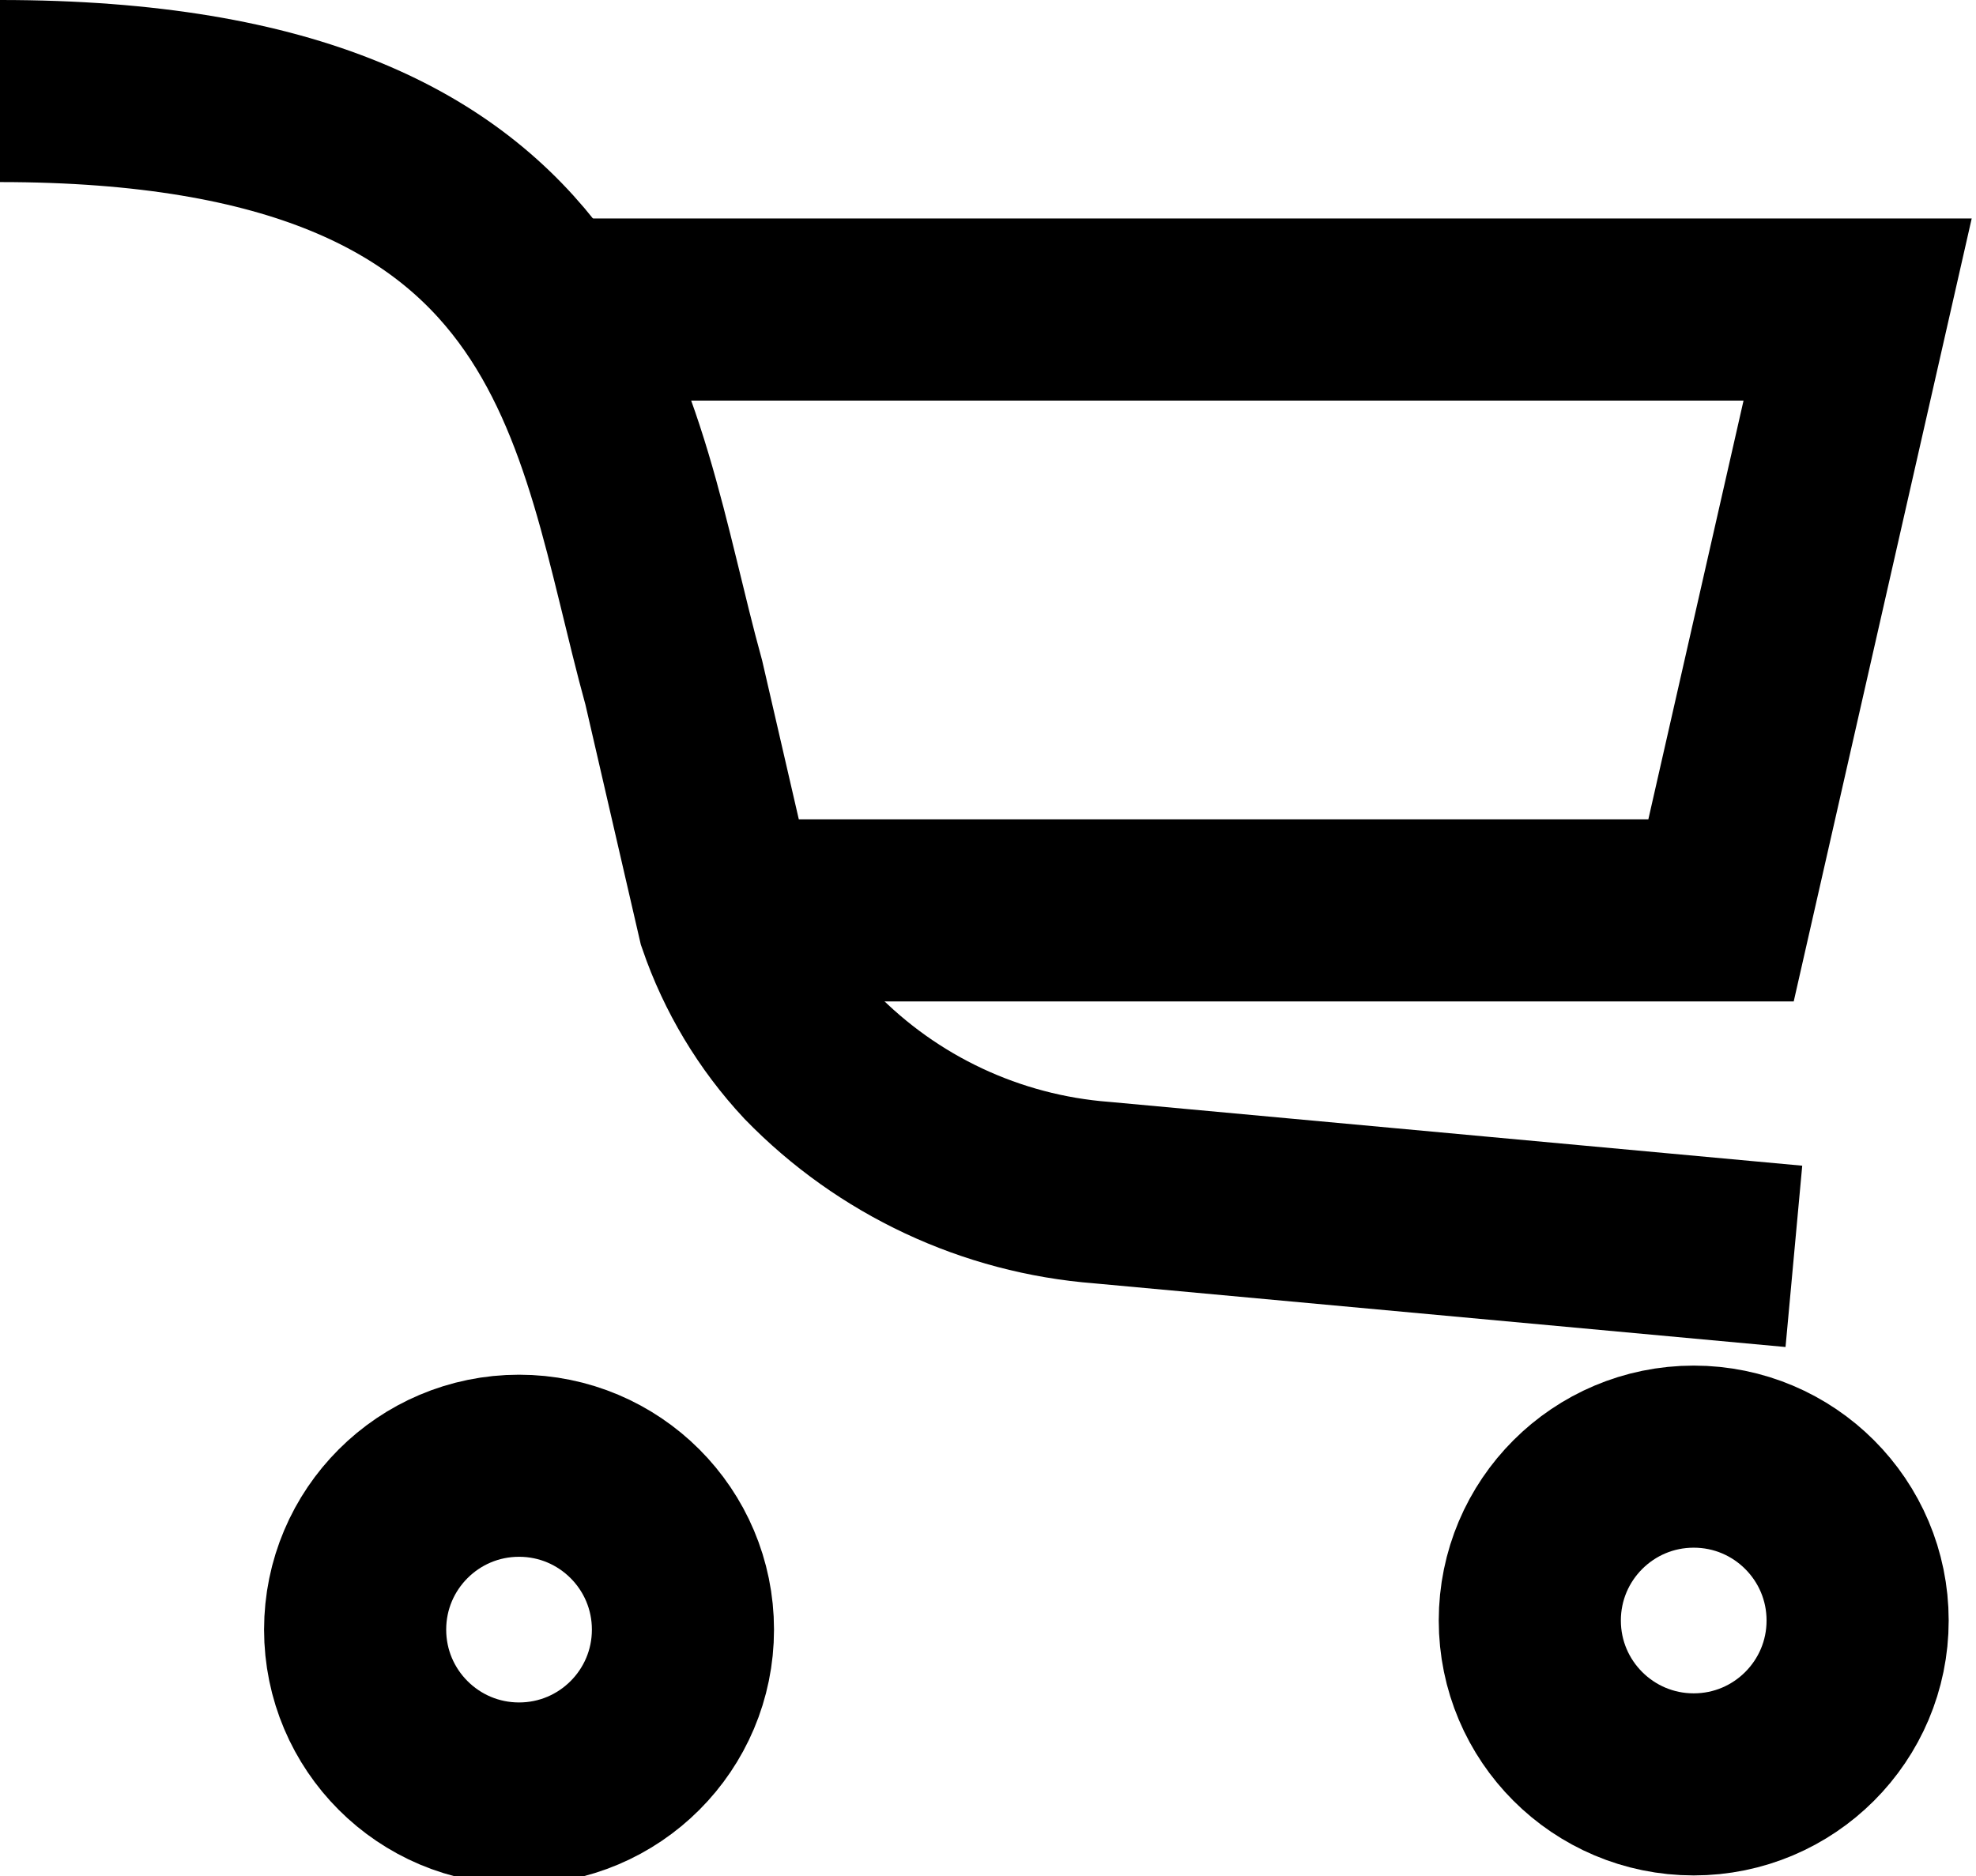
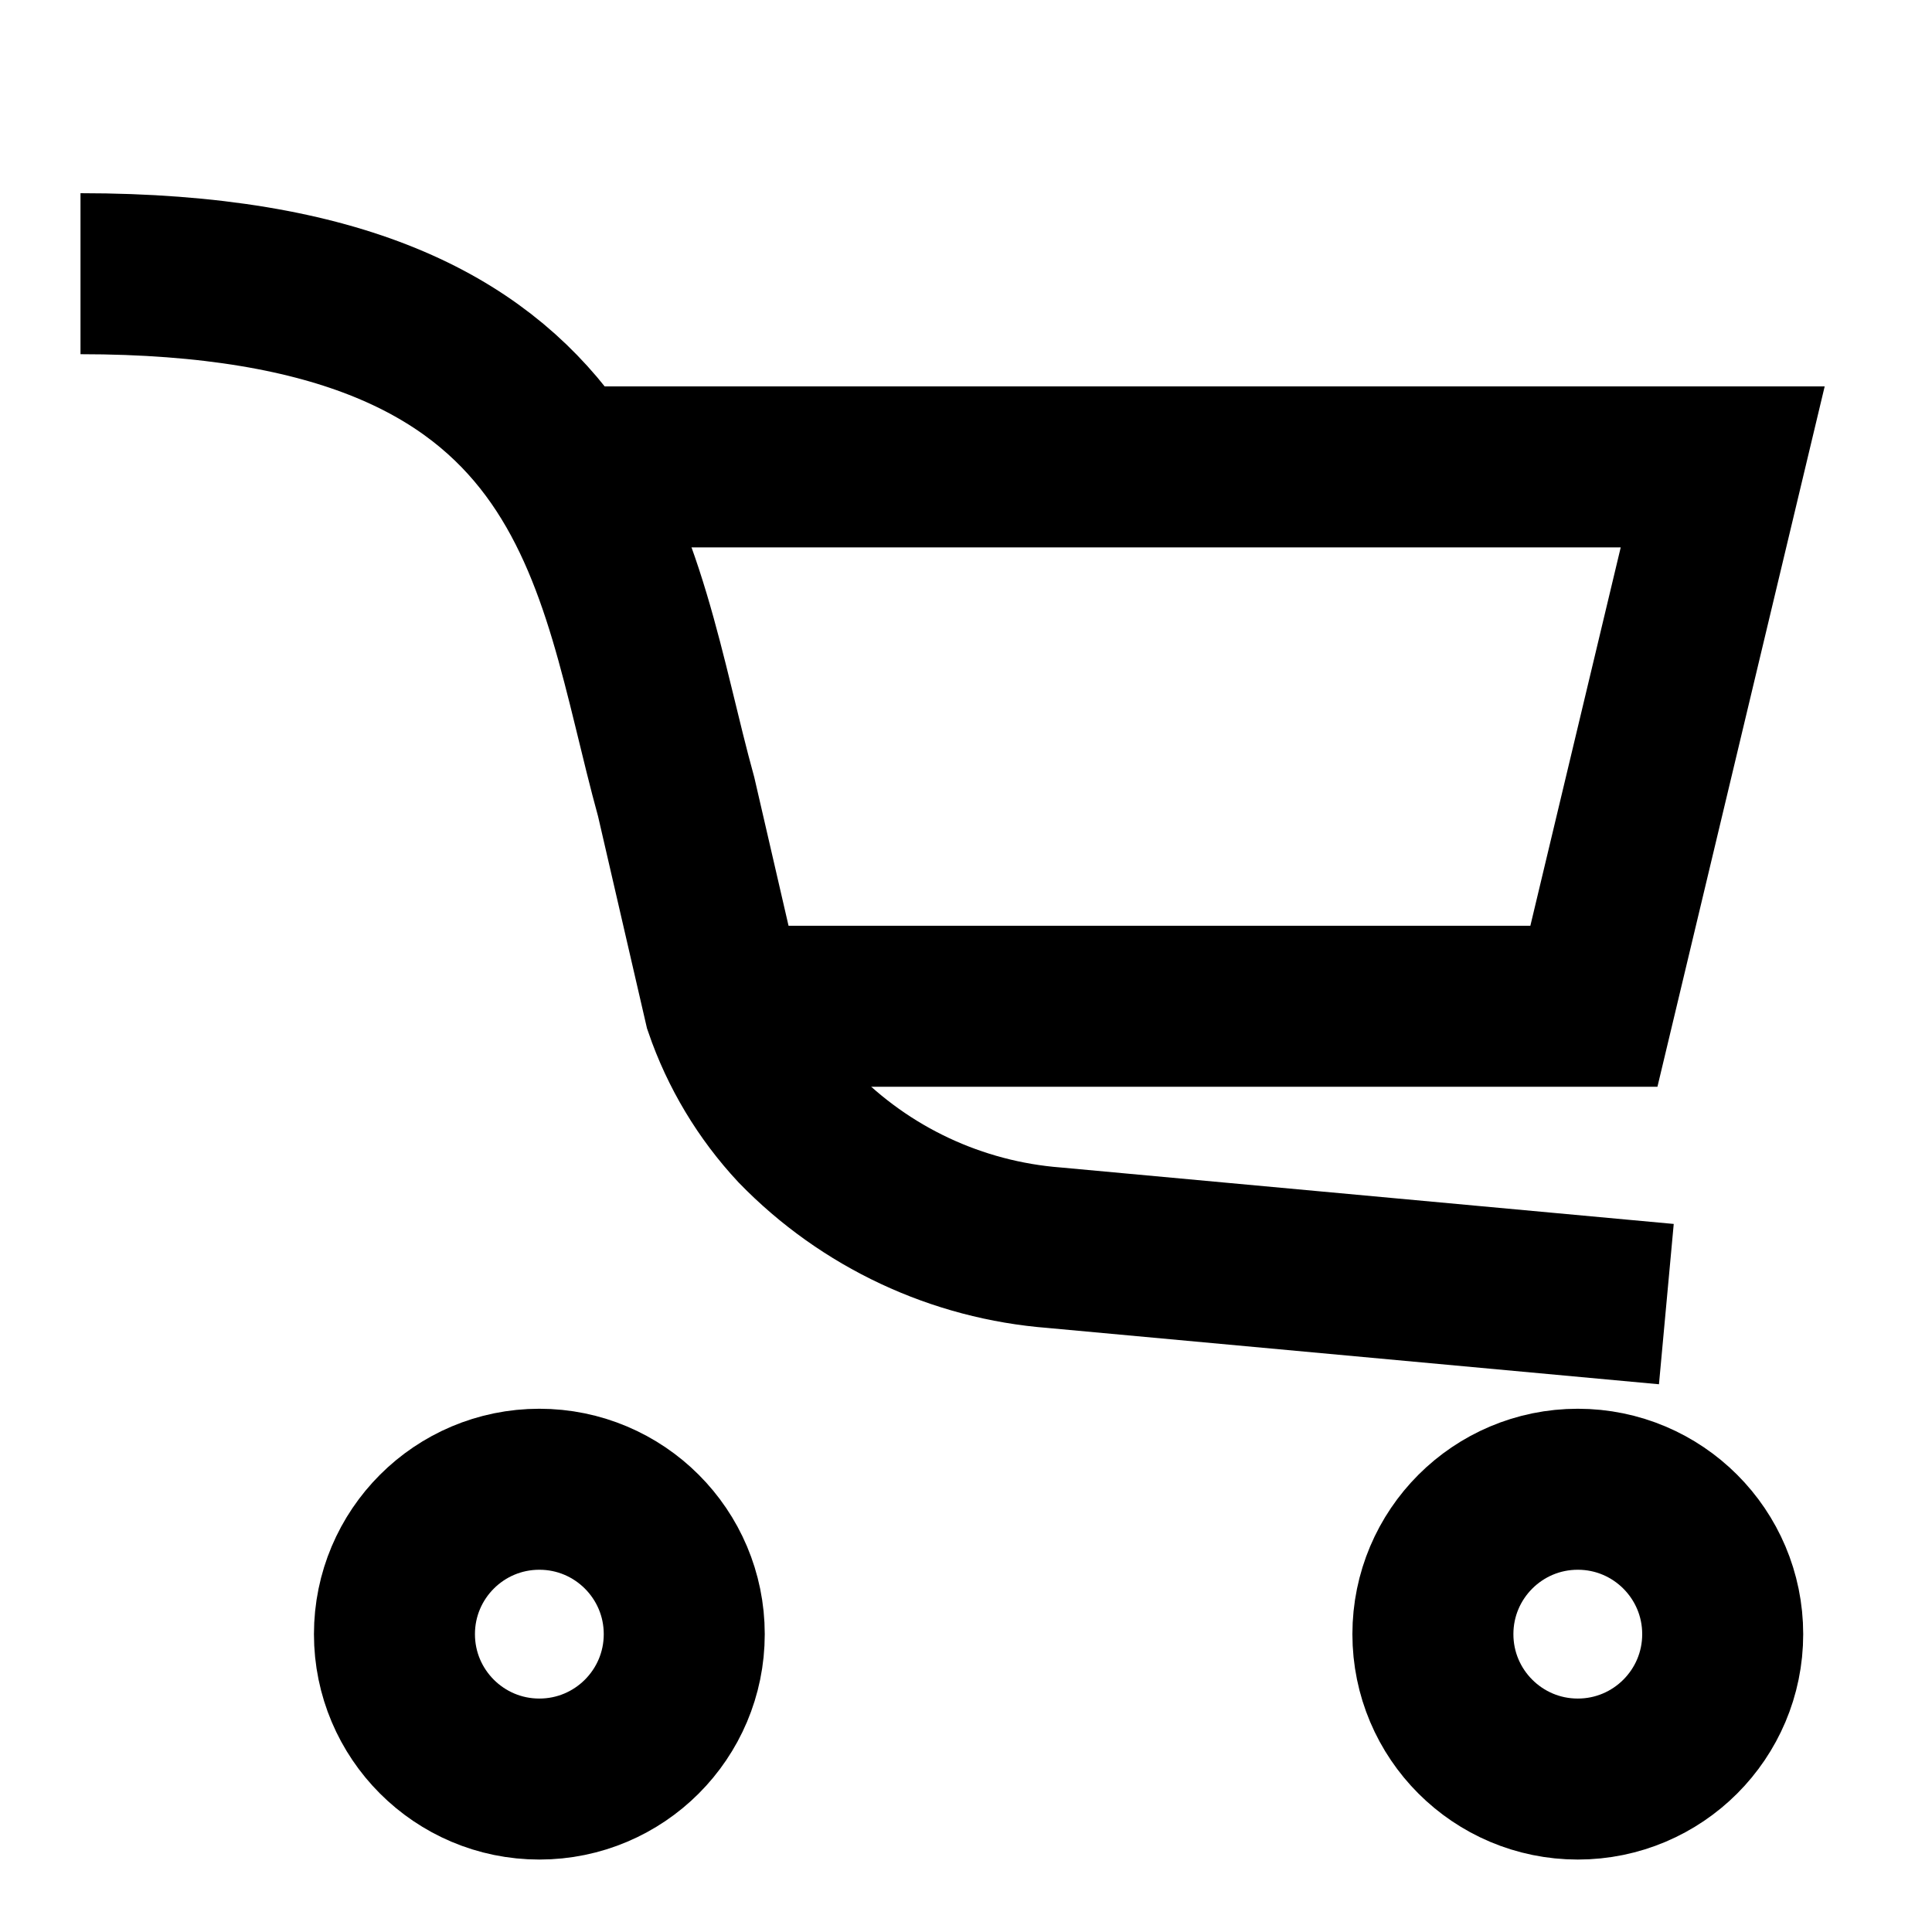
- <svg xmlns="http://www.w3.org/2000/svg" id="레이어_1" data-name="레이어 1" viewBox="0 0 21.7 20.6">
+ <svg xmlns="http://www.w3.org/2000/svg" id="레이어_1" data-name="레이어 1" viewBox="0 0 24 24">
  <defs>
    <style>.cls-1{fill:none;stroke:currentColor;stroke-miterlimit:10;stroke-width:2px;}</style>
  </defs>
-   <path class="cls-1" d="M19.5,18.3" transform="translate(-1 -2.4)" />
-   <path class="cls-1" d="M20.7,16.2l-7.6-.7A5,5,0,0,1,9.9,14h0A4.2,4.2,0,0,1,9,12.5L8.4,9.9C7.6,7,7.5,3.4,1,3.4" transform="translate(-1 -2.4)" />
-   <polyline class="cls-1" points="5.7 3.4 20.4 3.4 18.9 10 8.7 10" />
-   <circle class="cls-1" cx="5.7" cy="17.9" r="1.8" />
-   <circle class="cls-1" cx="18.6" cy="17.8" r="1.8" />
+   <path class="cls-1" d="M20.7,16.2l-7.6-.7A5,5,0,0,1,9.9,14h0A4.2,4.2,0,0,1,9,12.5L8.4,9.9C7.6,7,7.5,3.4,1,3.4" />
+   <polyline class="cls-1" points="6.7 5.8 21.4 5.8 19.8 12.5 9.7 12.5" />
+   <circle class="cls-1" cx="6.7" cy="20.3" r="1.8" />
+   <circle class="cls-1" cx="19.6" cy="20.3" r="1.8" />
</svg>
